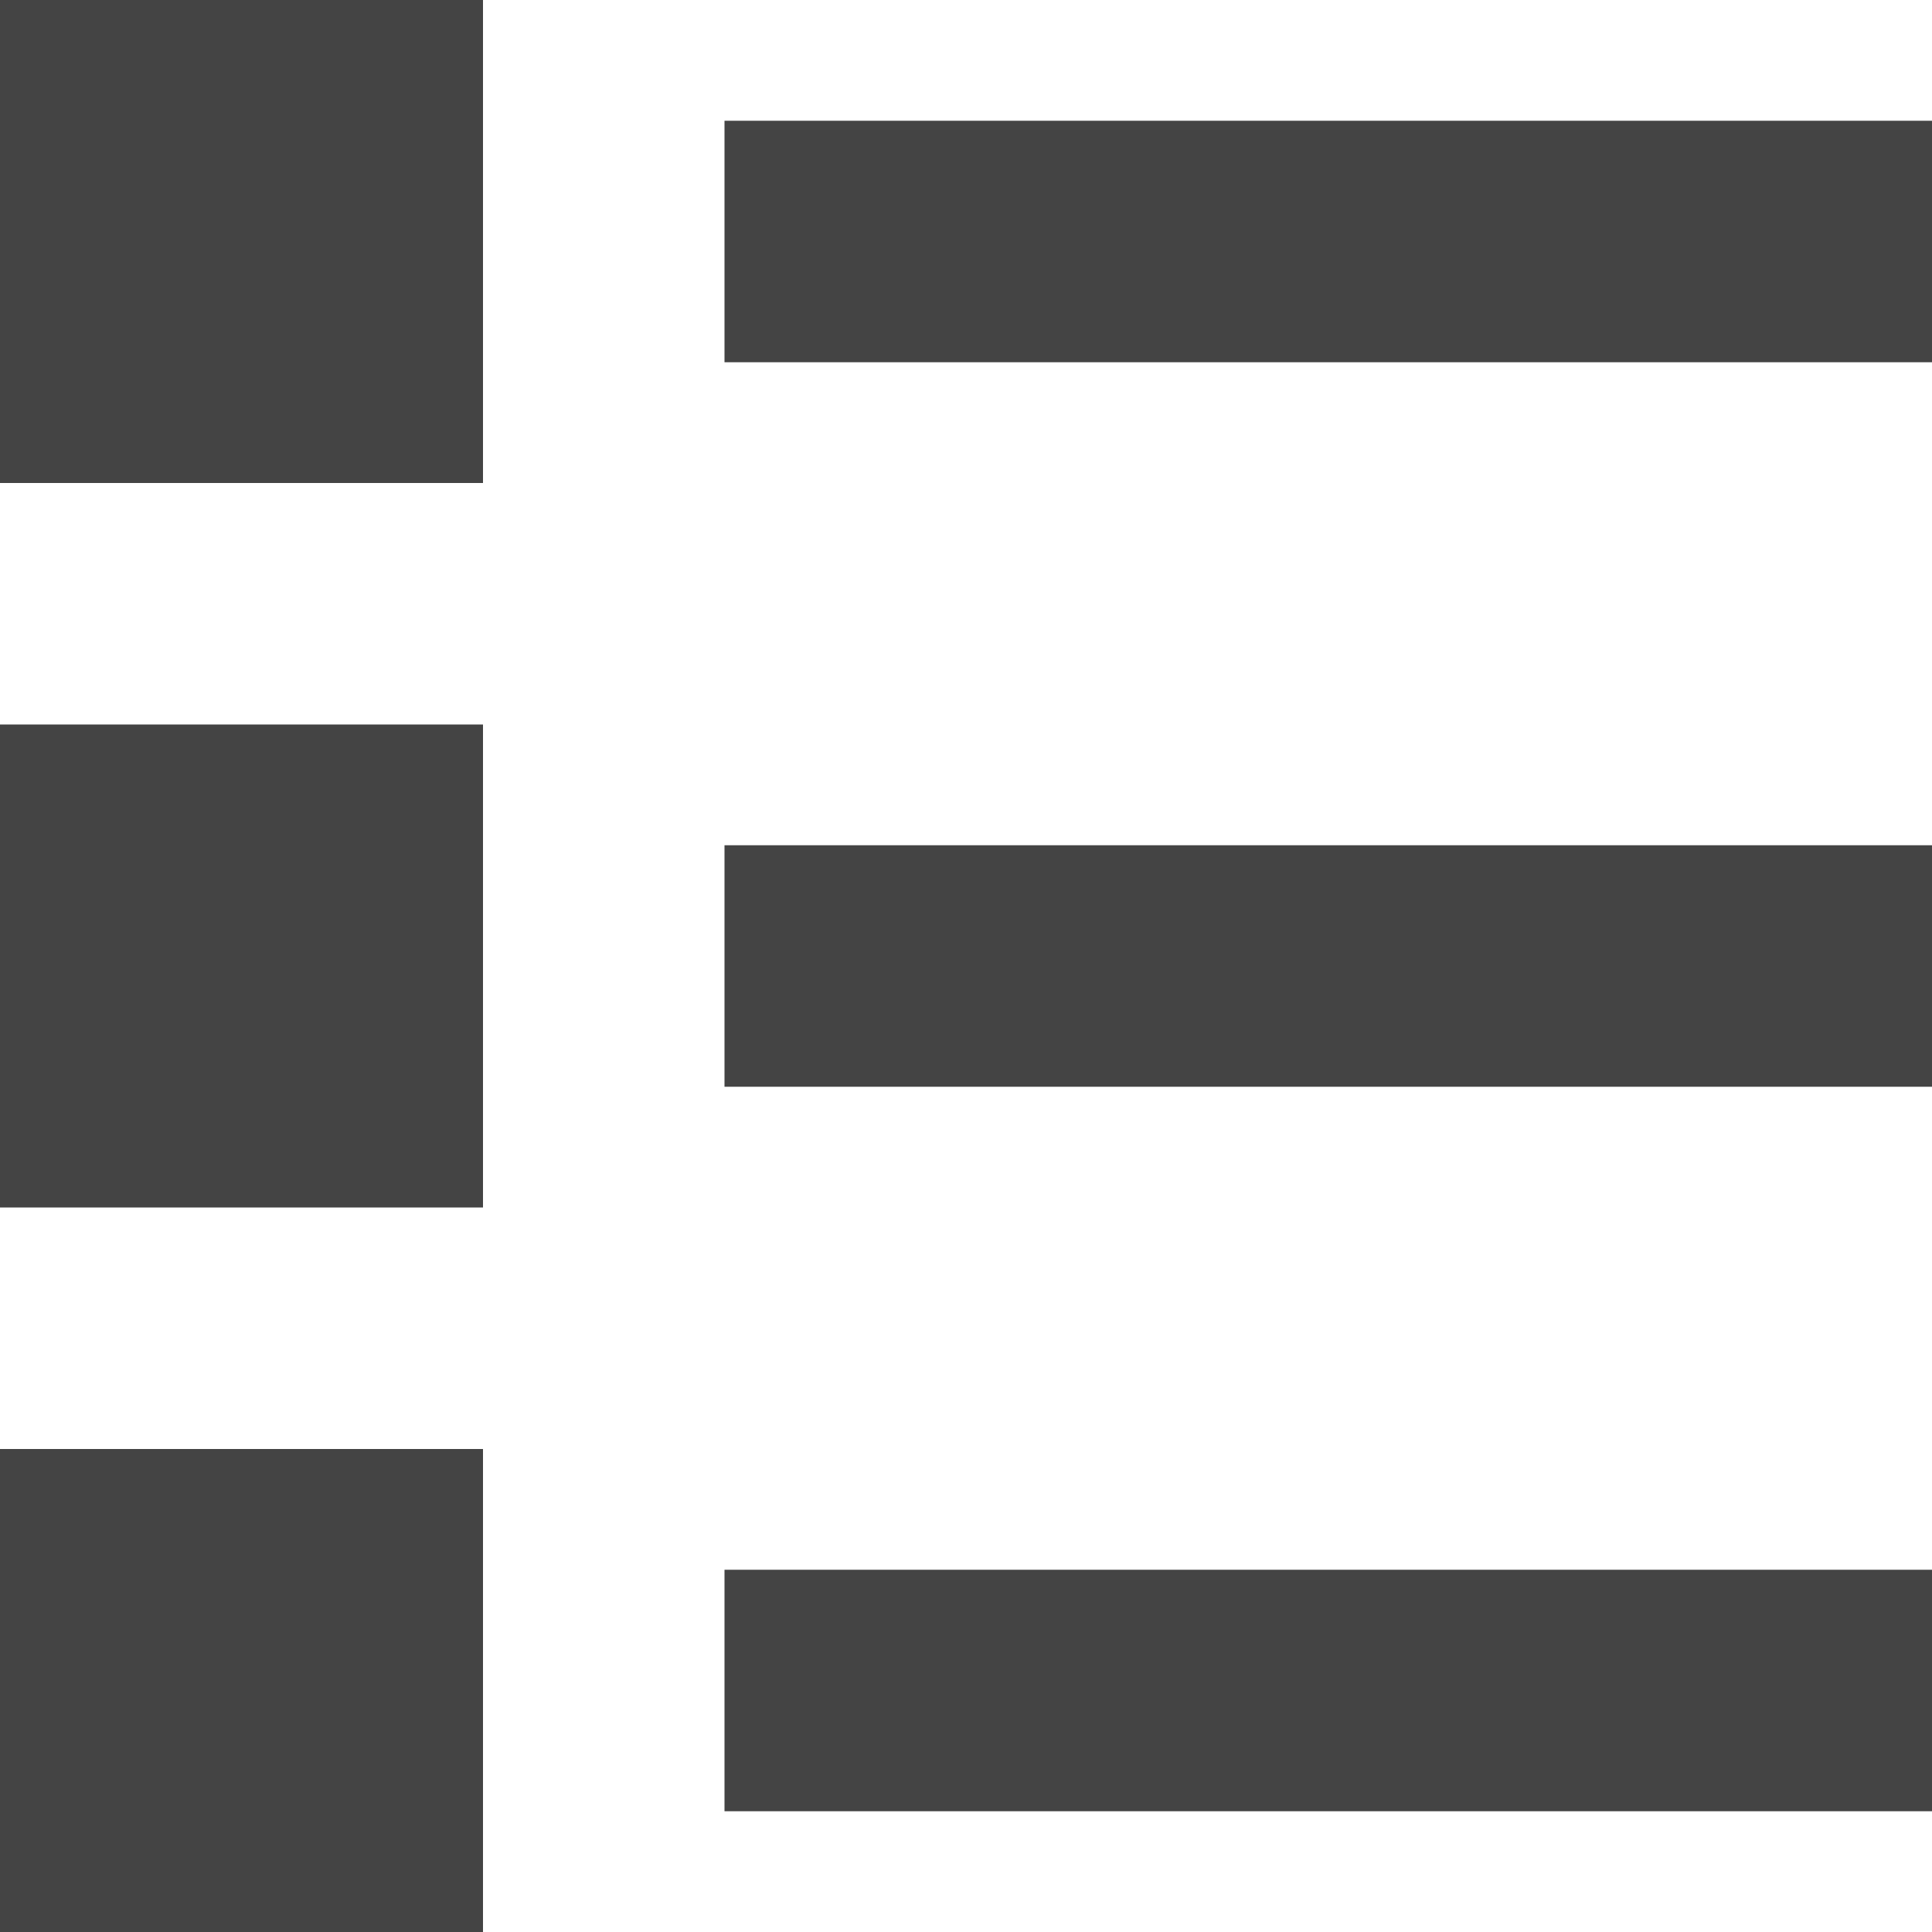
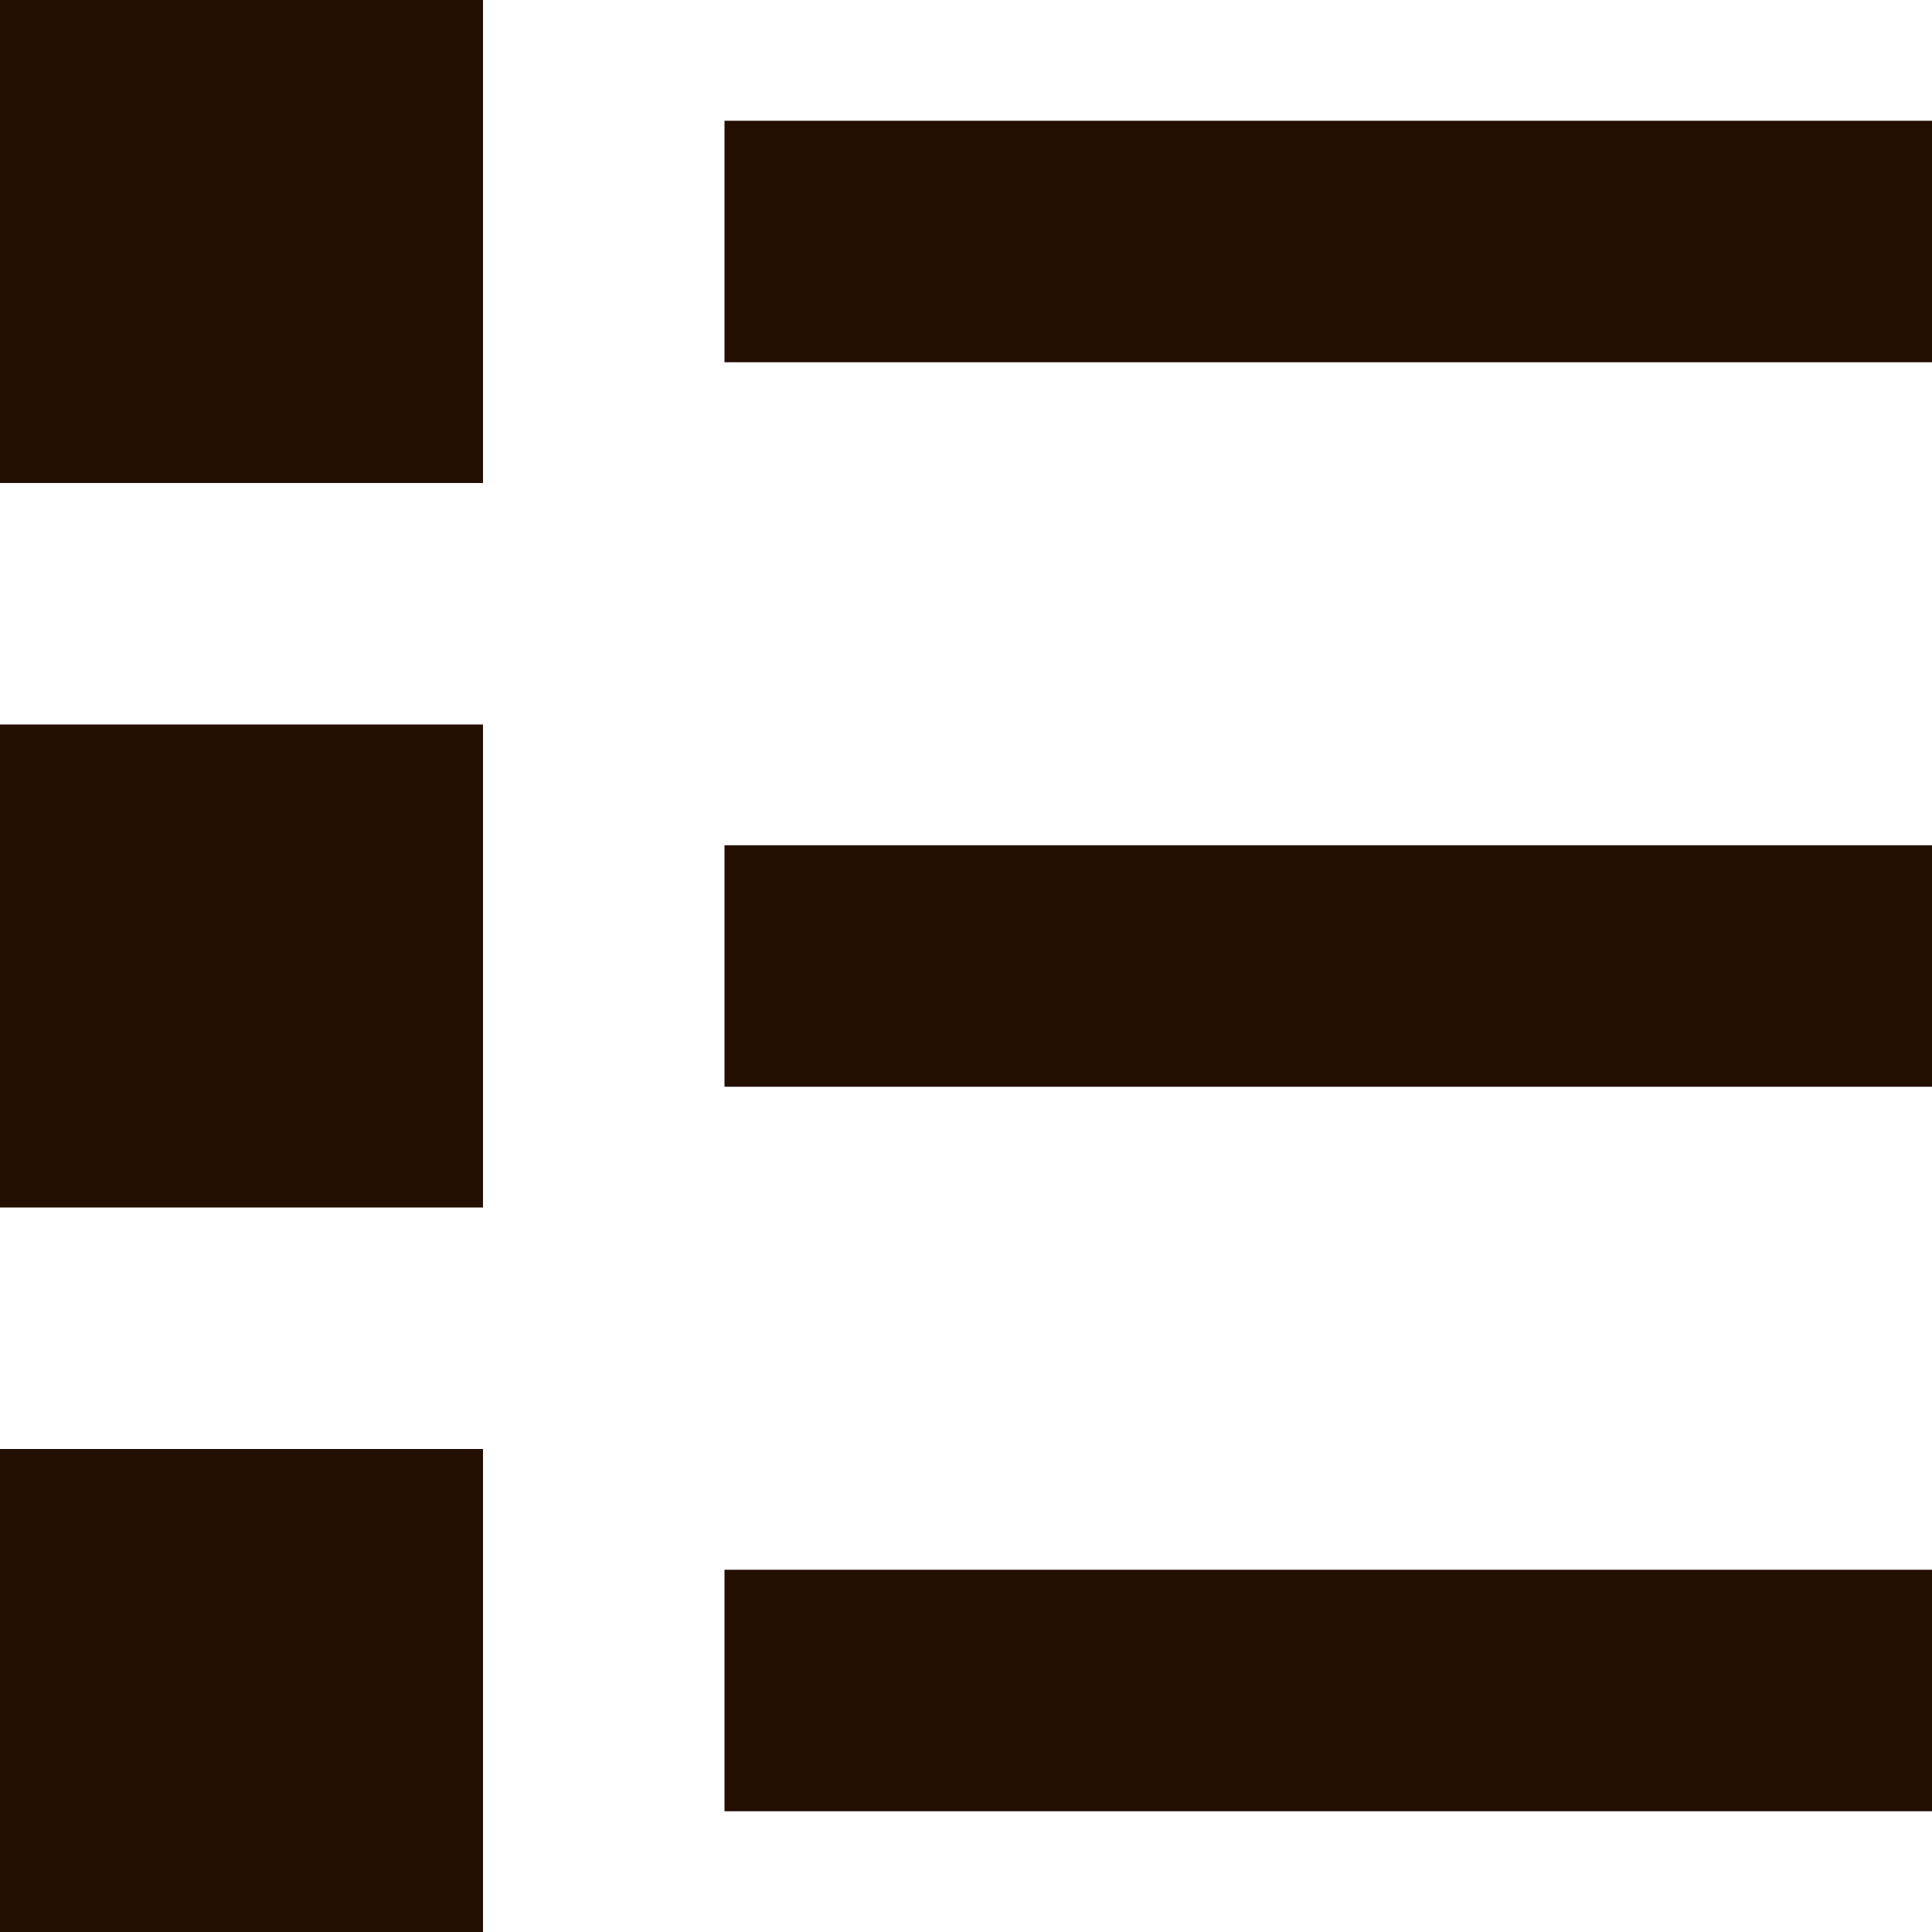
<svg xmlns="http://www.w3.org/2000/svg" version="1.1" width="32" height="32" viewBox="0 0 32 32">
-   <path fill="#444444" d="M0 0h8v8h-8zM12 2h20v4h-20zM0 12h8v8h-8zM12 14h20v4h-20zM0 24h8v8h-8zM12 26h20v4h-20z" />
+   <path fill="#240F03" d="M0 0h8v8h-8zM12 2h20v4h-20zM0 12h8v8h-8zM12 14h20v4h-20zM0 24h8v8h-8zM12 26h20v4h-20z" />
</svg>
